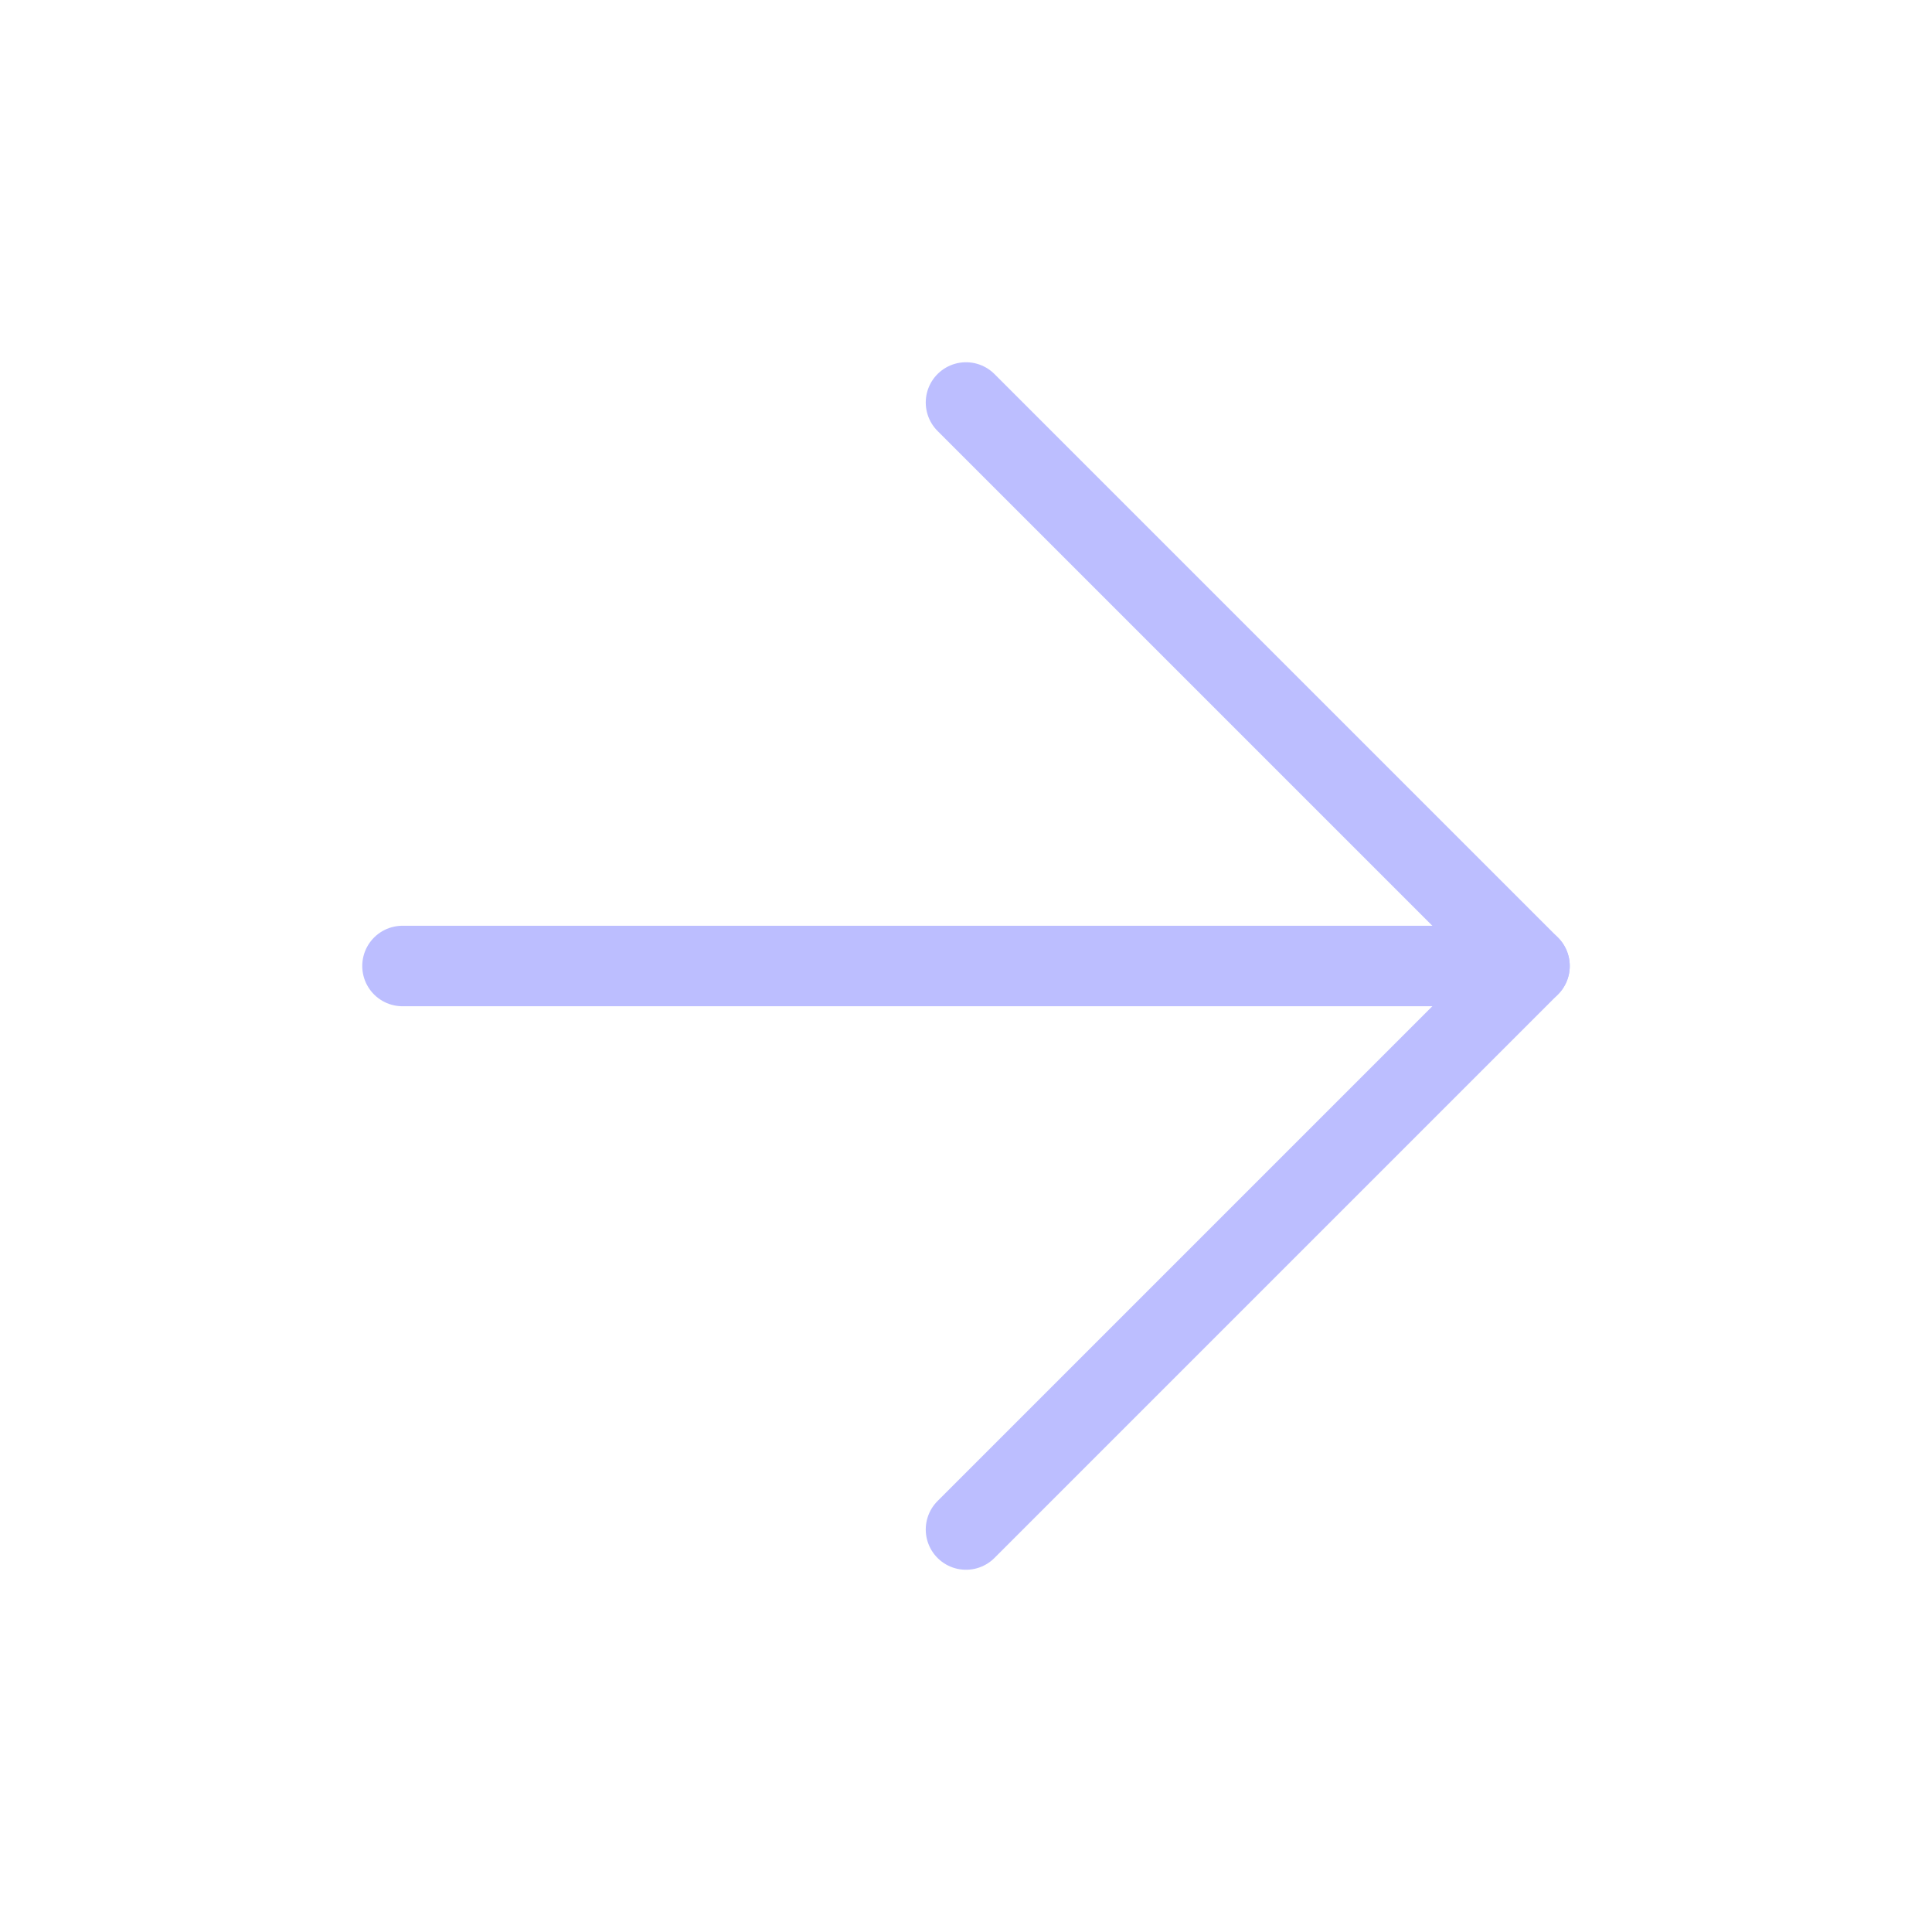
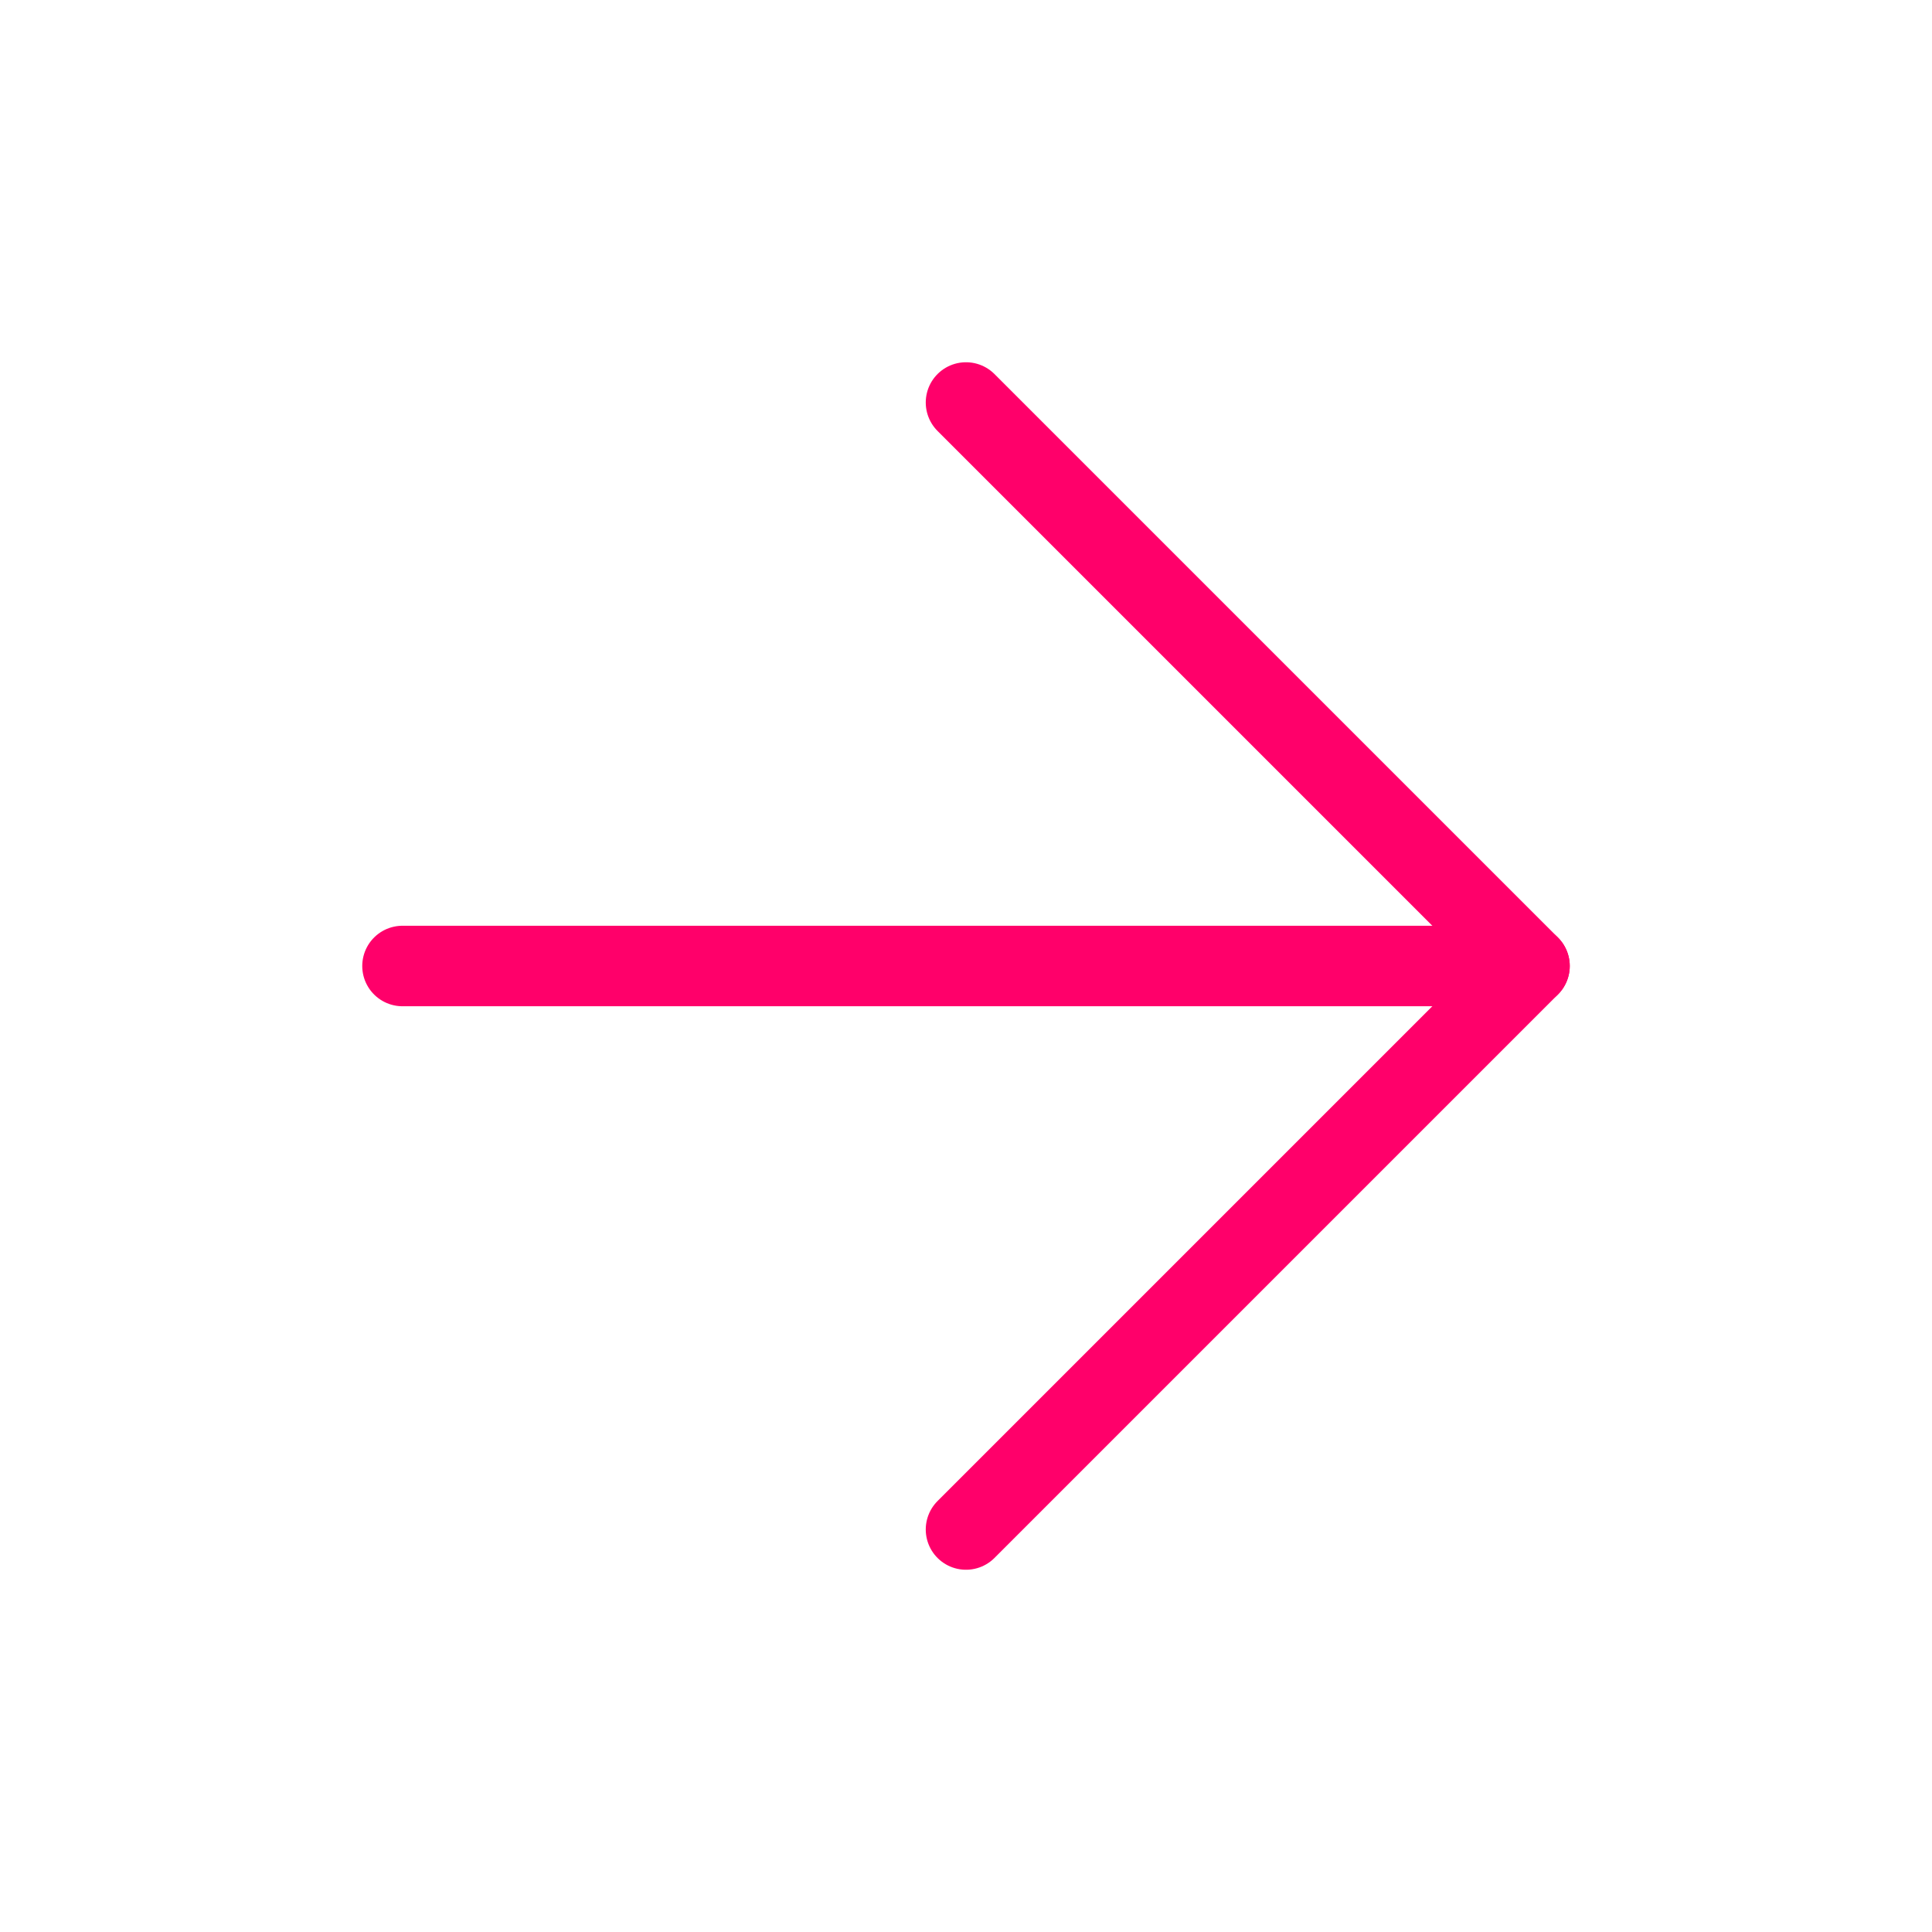
- <svg xmlns="http://www.w3.org/2000/svg" width="24" height="24" viewBox="0 0 24 24" fill="none" stroke="#bcbeff" stroke-width="1" stroke-linecap="round" stroke-linejoin="round" class="feather feather-arrow-right">
+ <svg xmlns="http://www.w3.org/2000/svg" width="24" height="24" viewBox="0 0 24 24" fill="none" stroke="#ff006a" stroke-width="1" stroke-linecap="round" stroke-linejoin="round" class="feather feather-arrow-right">
  <line x1="5" y1="12" x2="19" y2="12" />
  <polyline points="12 5 19 12 12 19" />
</svg>
